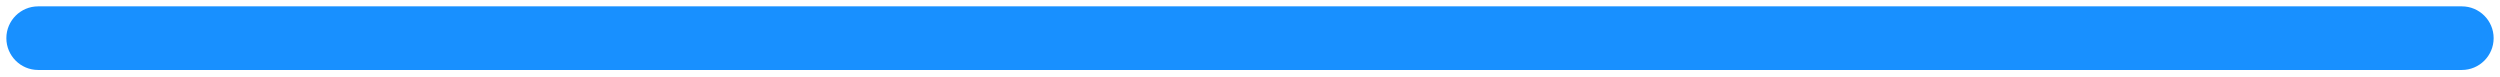
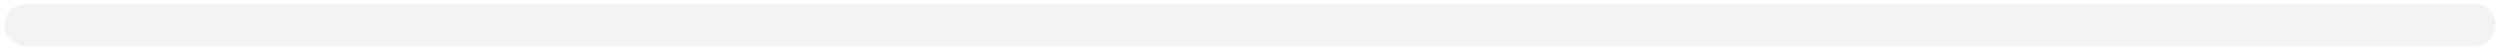
- <svg xmlns="http://www.w3.org/2000/svg" version="1.1" width="393px" height="12px">
+ <svg xmlns="http://www.w3.org/2000/svg" version="1.1" width="600px" height="12px">
  <g transform="matrix(1 0 0 1 -1487 -181 )">
-     <path d="M 1488 187  A 5 5 0 0 1 1493 182 L 1874 182  A 5 5 0 0 1 1879 187 A 5 5 0 0 1 1874 192 L 1493 192  A 5 5 0 0 1 1488 187 Z " fill-rule="nonzero" fill="#1890ff" stroke="none" />
+     <path d="M 1488 187  A 5 5 0 0 1 1493 182 L 2081 182  A 5 5 0 0 1 2086 187 A 5 5 0 0 1 2081 192 L 1493 192  A 5 5 0 0 1 1488 187 Z " fill-rule="nonzero" fill="#f3f3f3" stroke="none" />
  </g>
</svg>
